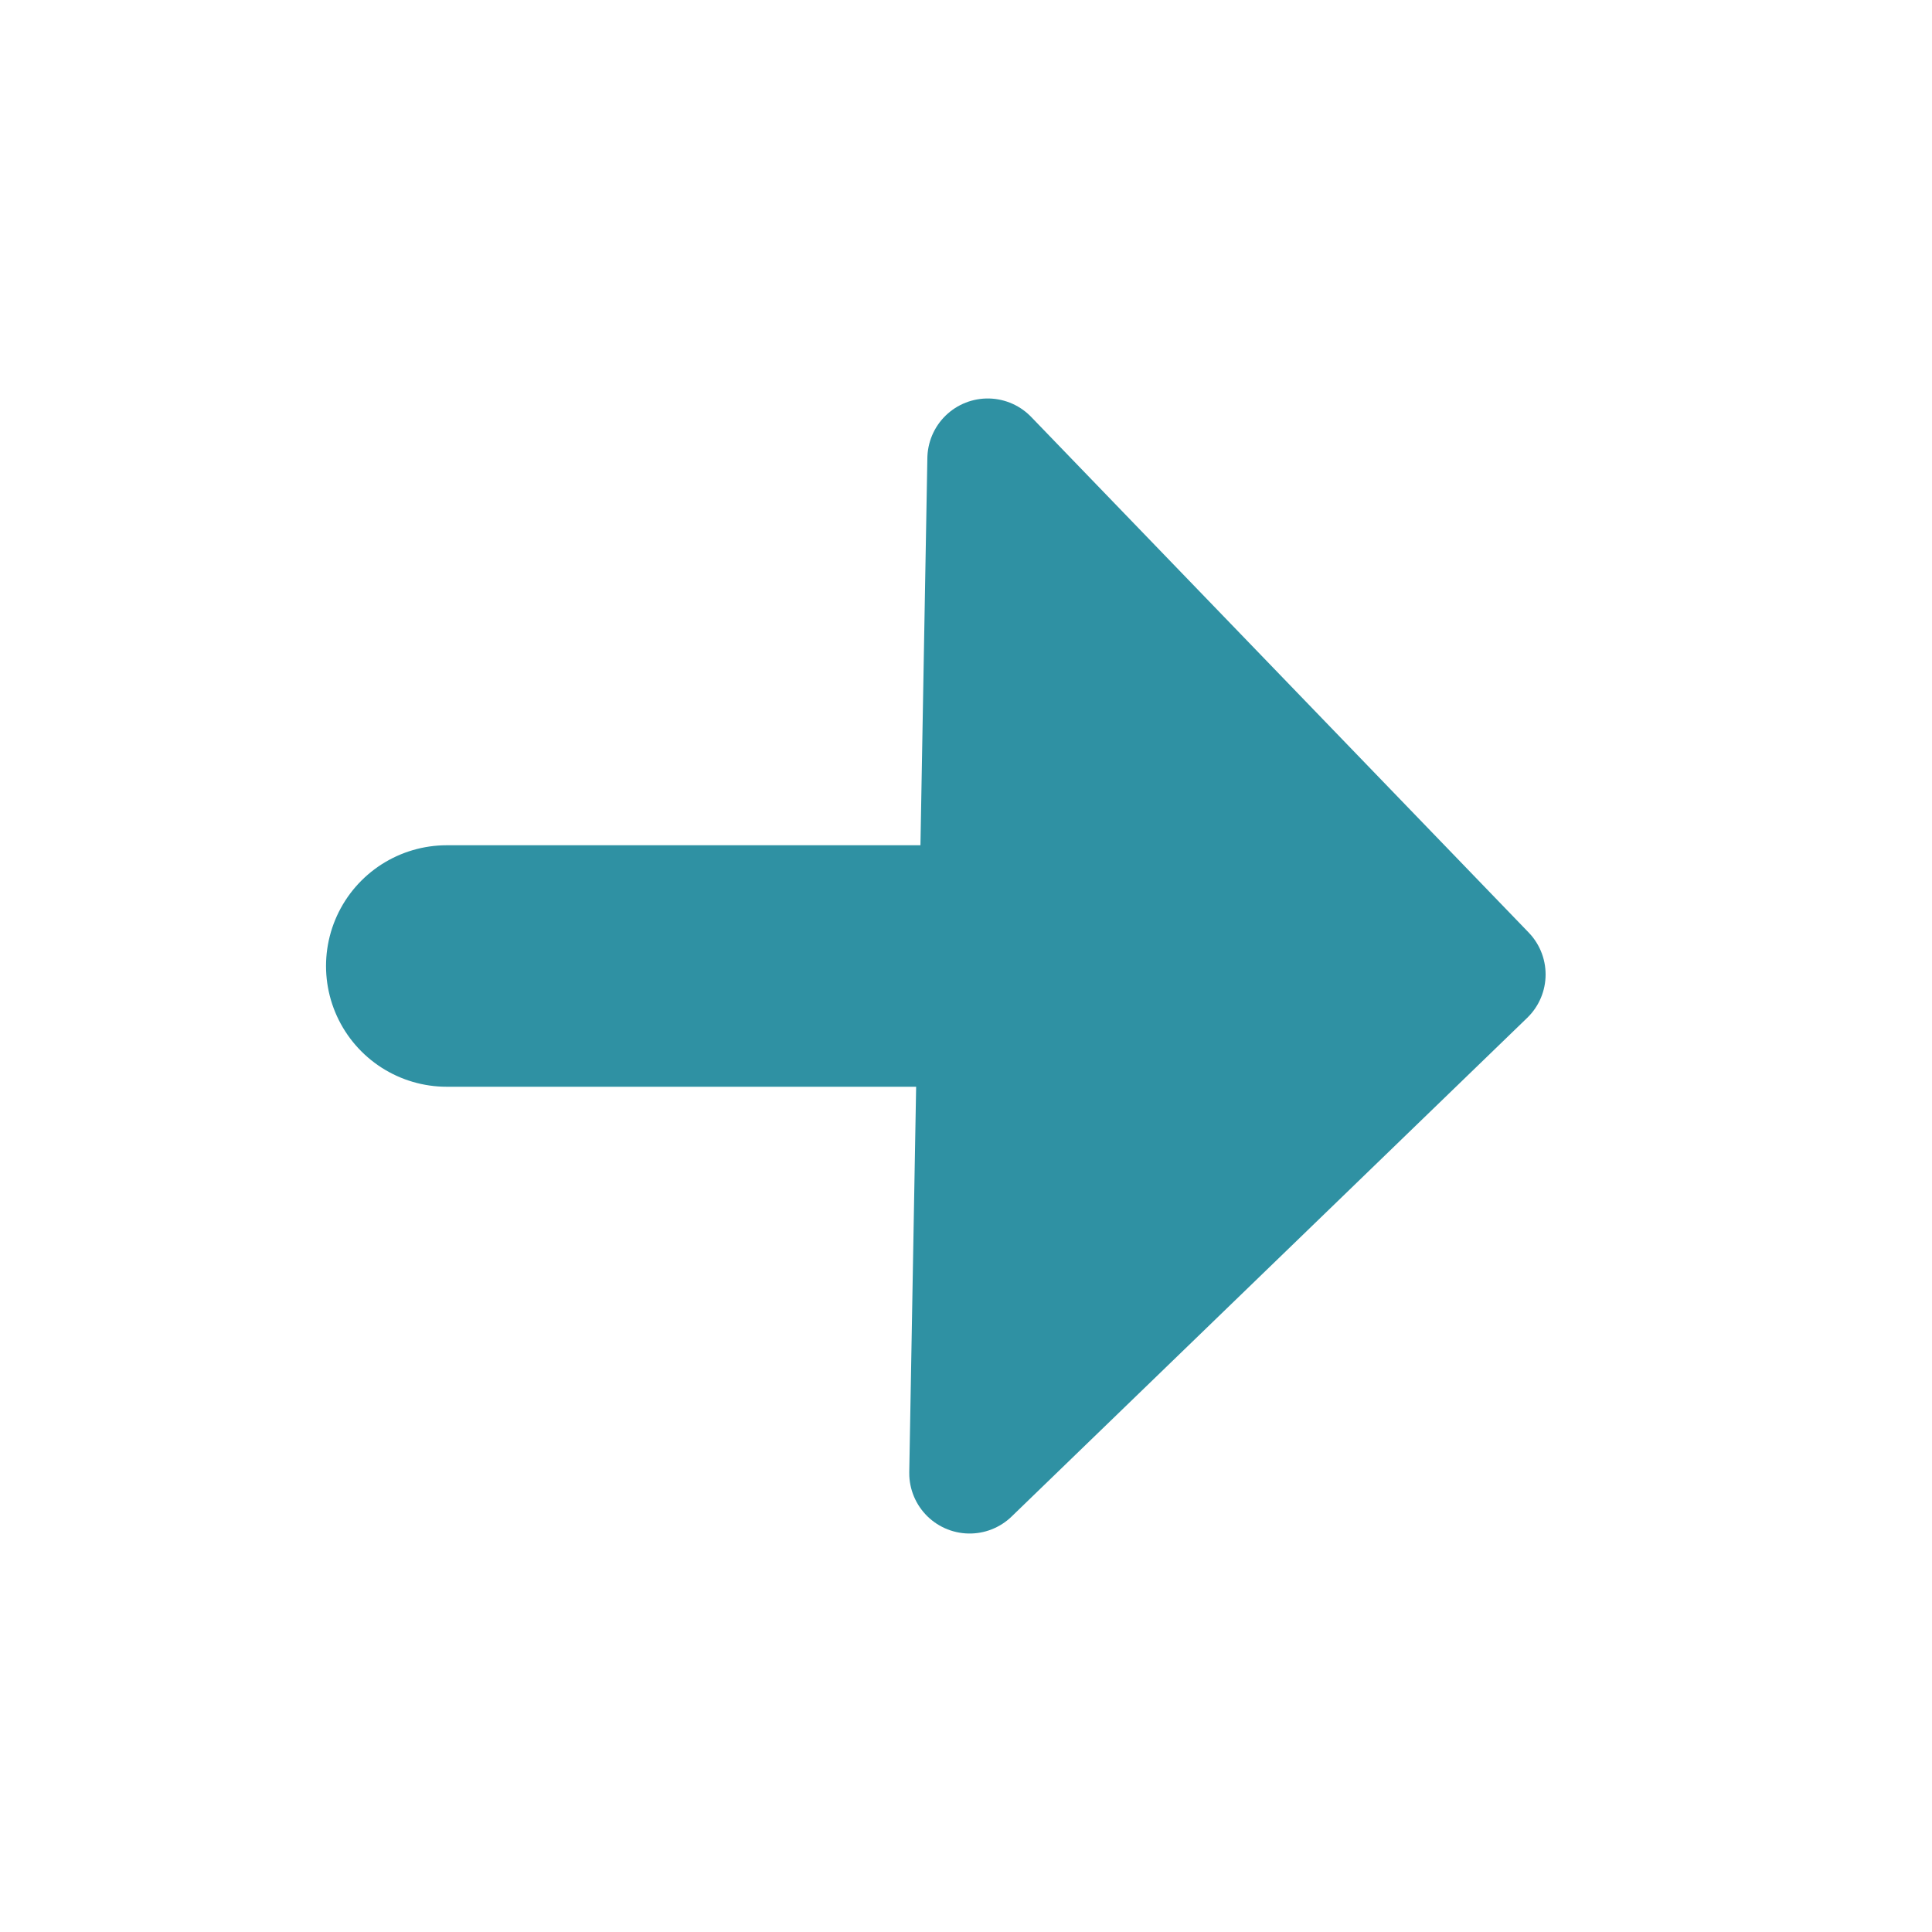
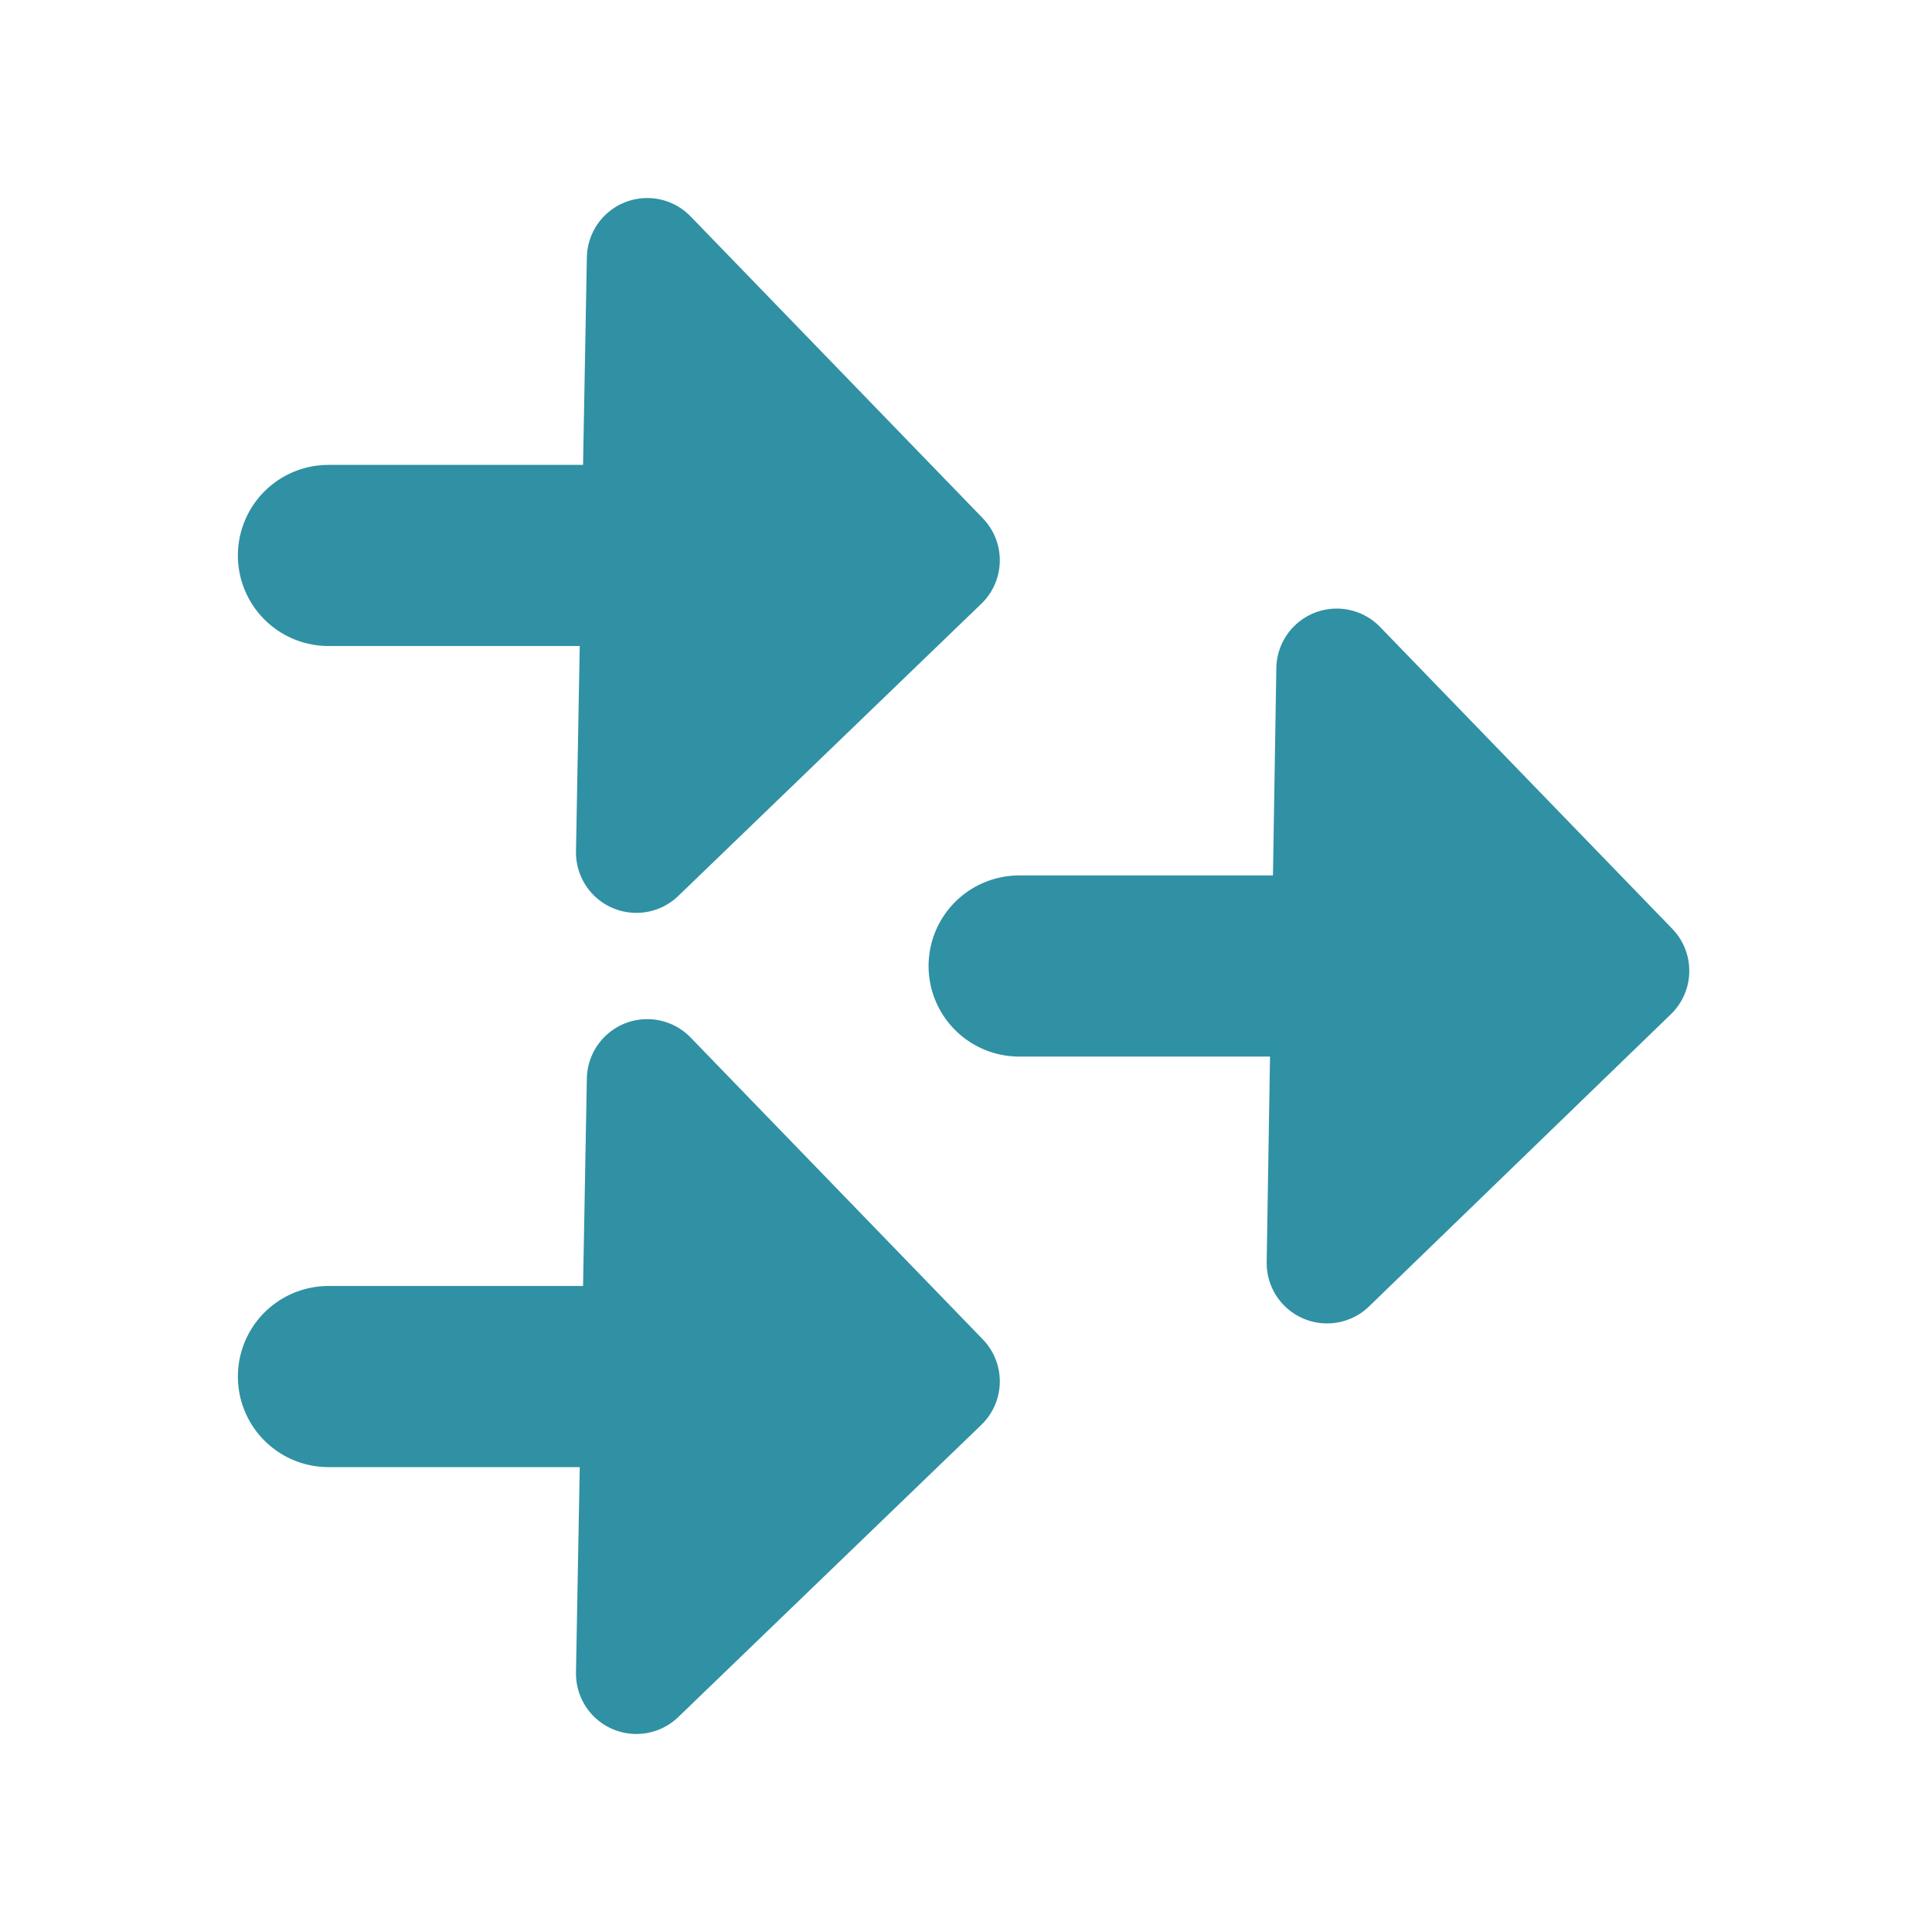
<svg xmlns="http://www.w3.org/2000/svg" viewBox="0 0 16 16">
  <defs>
-     <style>.cls-1{fill:#2980b9;stroke-width:2px;}.cls-1,.cls-2{stroke:#2f91a3;stroke-linecap:round;stroke-linejoin:round;}.cls-2{fill:#2f91a3;}</style>
+     <style>.cls-1,.cls-2{fill:#2f91a3;stroke:#2f91a3;stroke-linecap:round;stroke-linejoin:round;}.cls-1{stroke-width:1.5px;}</style>
  </defs>
  <g id="_2" data-name="2">
-     <line class="cls-1" x1="3.7" y1="8" x2="8.11" y2="8" />
-     <polygon class="cls-2" points="12.3 8.07 8.03 12.2 8.18 3.8 12.3 8.07" />
+     <line class="cls-1" x1="2.72" y1="4.6" x2="5.31" y2="4.6" />
+     <polygon class="cls-2" points="7.78 4.64 5.27 7.06 5.36 2.14 7.78 4.64" />
+     <line class="cls-1" x1="8.44" y1="8" x2="11.03" y2="8" />
+     <polygon class="cls-2" points="13.49 8.04 10.99 10.46 11.07 5.54 13.49 8.04" />
+     <line class="cls-1" x1="2.72" y1="11.4" x2="5.31" y2="11.4" />
+     <polygon class="cls-2" points="7.78 11.44 5.27 13.86 5.36 8.94 7.78 11.44" />
  </g>
</svg>
